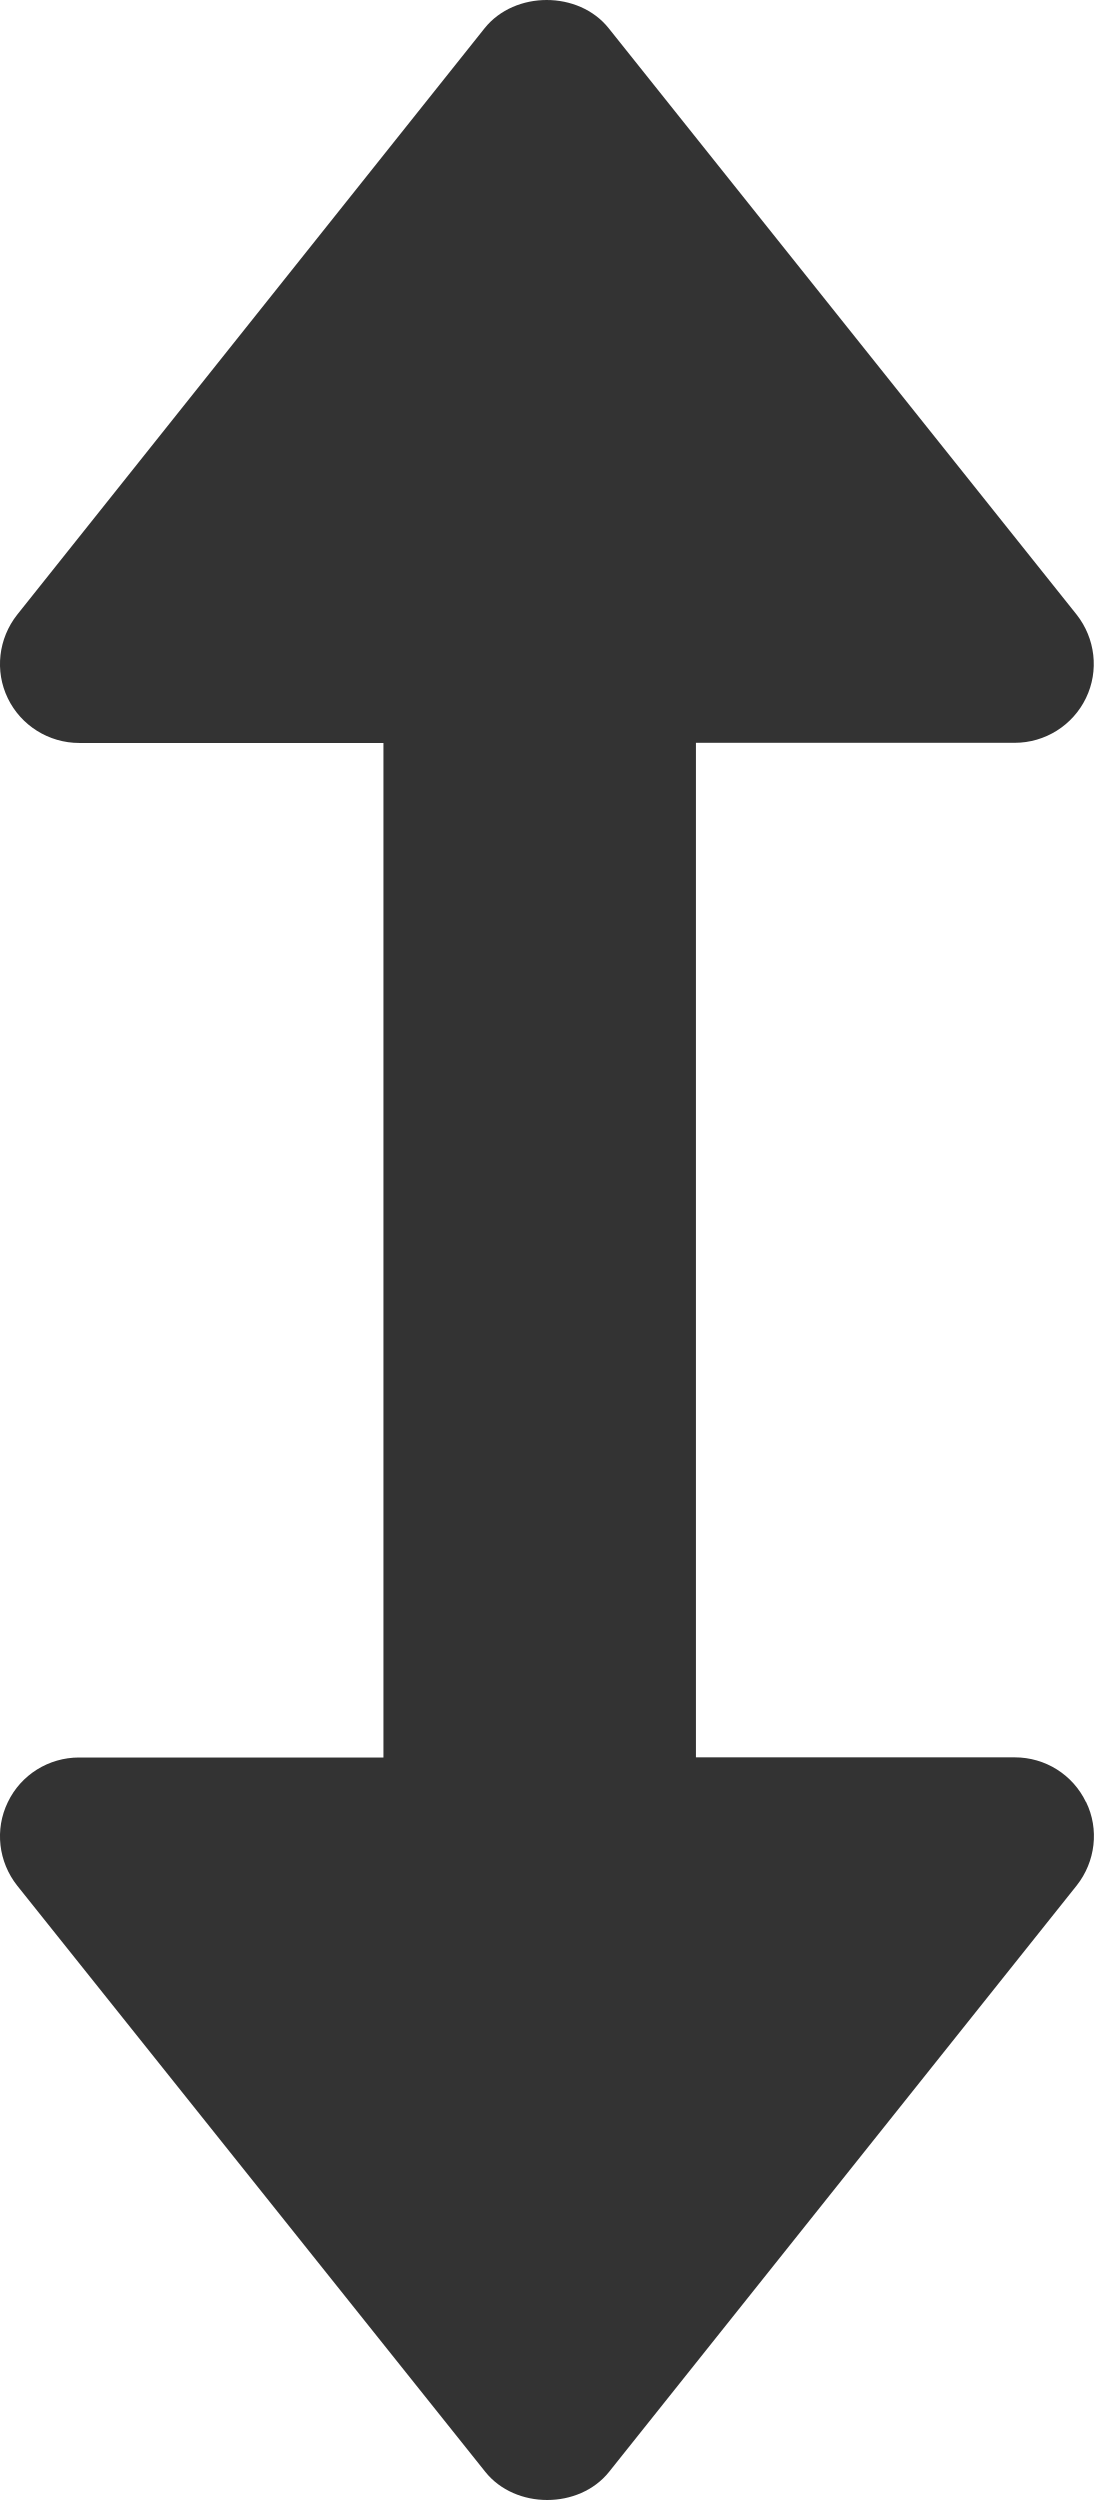
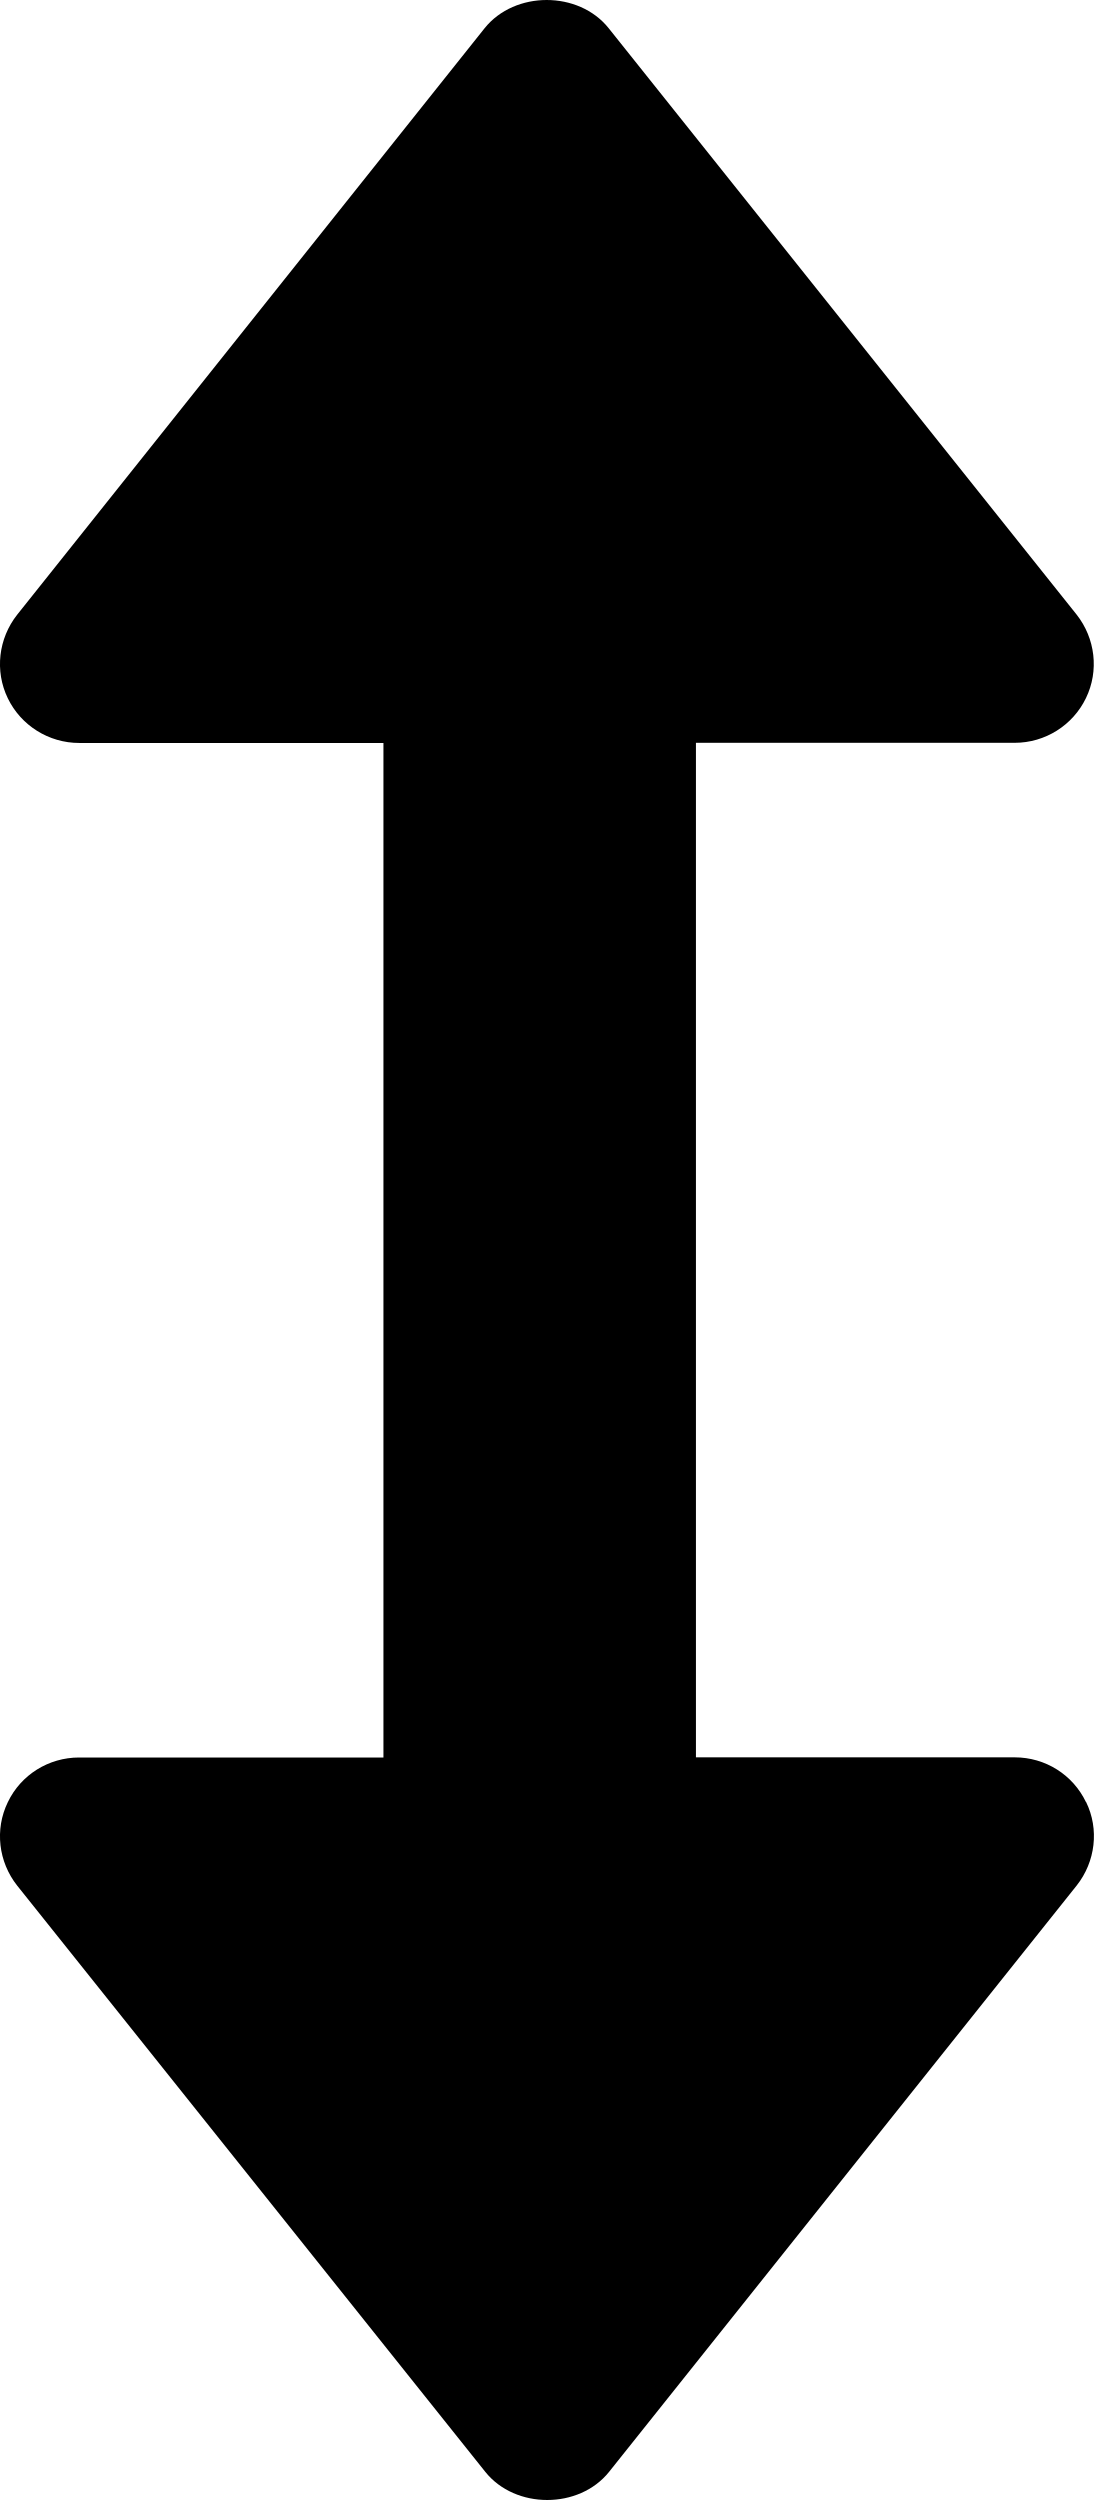
<svg xmlns="http://www.w3.org/2000/svg" width="7" height="16" viewBox="0 0 7 16">
-   <path d="M6.95 11.533c-.084-.175-.26-.286-.456-.286h-2.04V4.754h2.04c.195 0 .372-.112.456-.286.085-.175.06-.383-.06-.535L3.895.18c-.192-.24-.6-.24-.793 0L.11 3.934c-.12.152-.145.36-.06.535.084.174.262.286.457.286h1.947v6.493H.506c-.194 0-.372.11-.456.286-.085.175-.06.382.06.534l2.996 3.752c.192.24.6.24.792 0l2.993-3.753c.12-.152.145-.36.06-.534" fill="#333" fill-rule="evenodd" />
+   <path d="M6.95 11.533c-.084-.175-.26-.286-.456-.286h-2.04V4.754h2.04c.195 0 .372-.112.456-.286.085-.175.06-.383-.06-.535L3.895.18c-.192-.24-.6-.24-.793 0L.11 3.934c-.12.152-.145.36-.06.535.084.174.262.286.457.286h1.947v6.493H.506c-.194 0-.372.11-.456.286-.085.175-.06.382.06.534l2.996 3.752c.192.24.6.24.792 0l2.993-3.753c.12-.152.145-.36.06-.534" fill-rule="evenodd" />
</svg>
